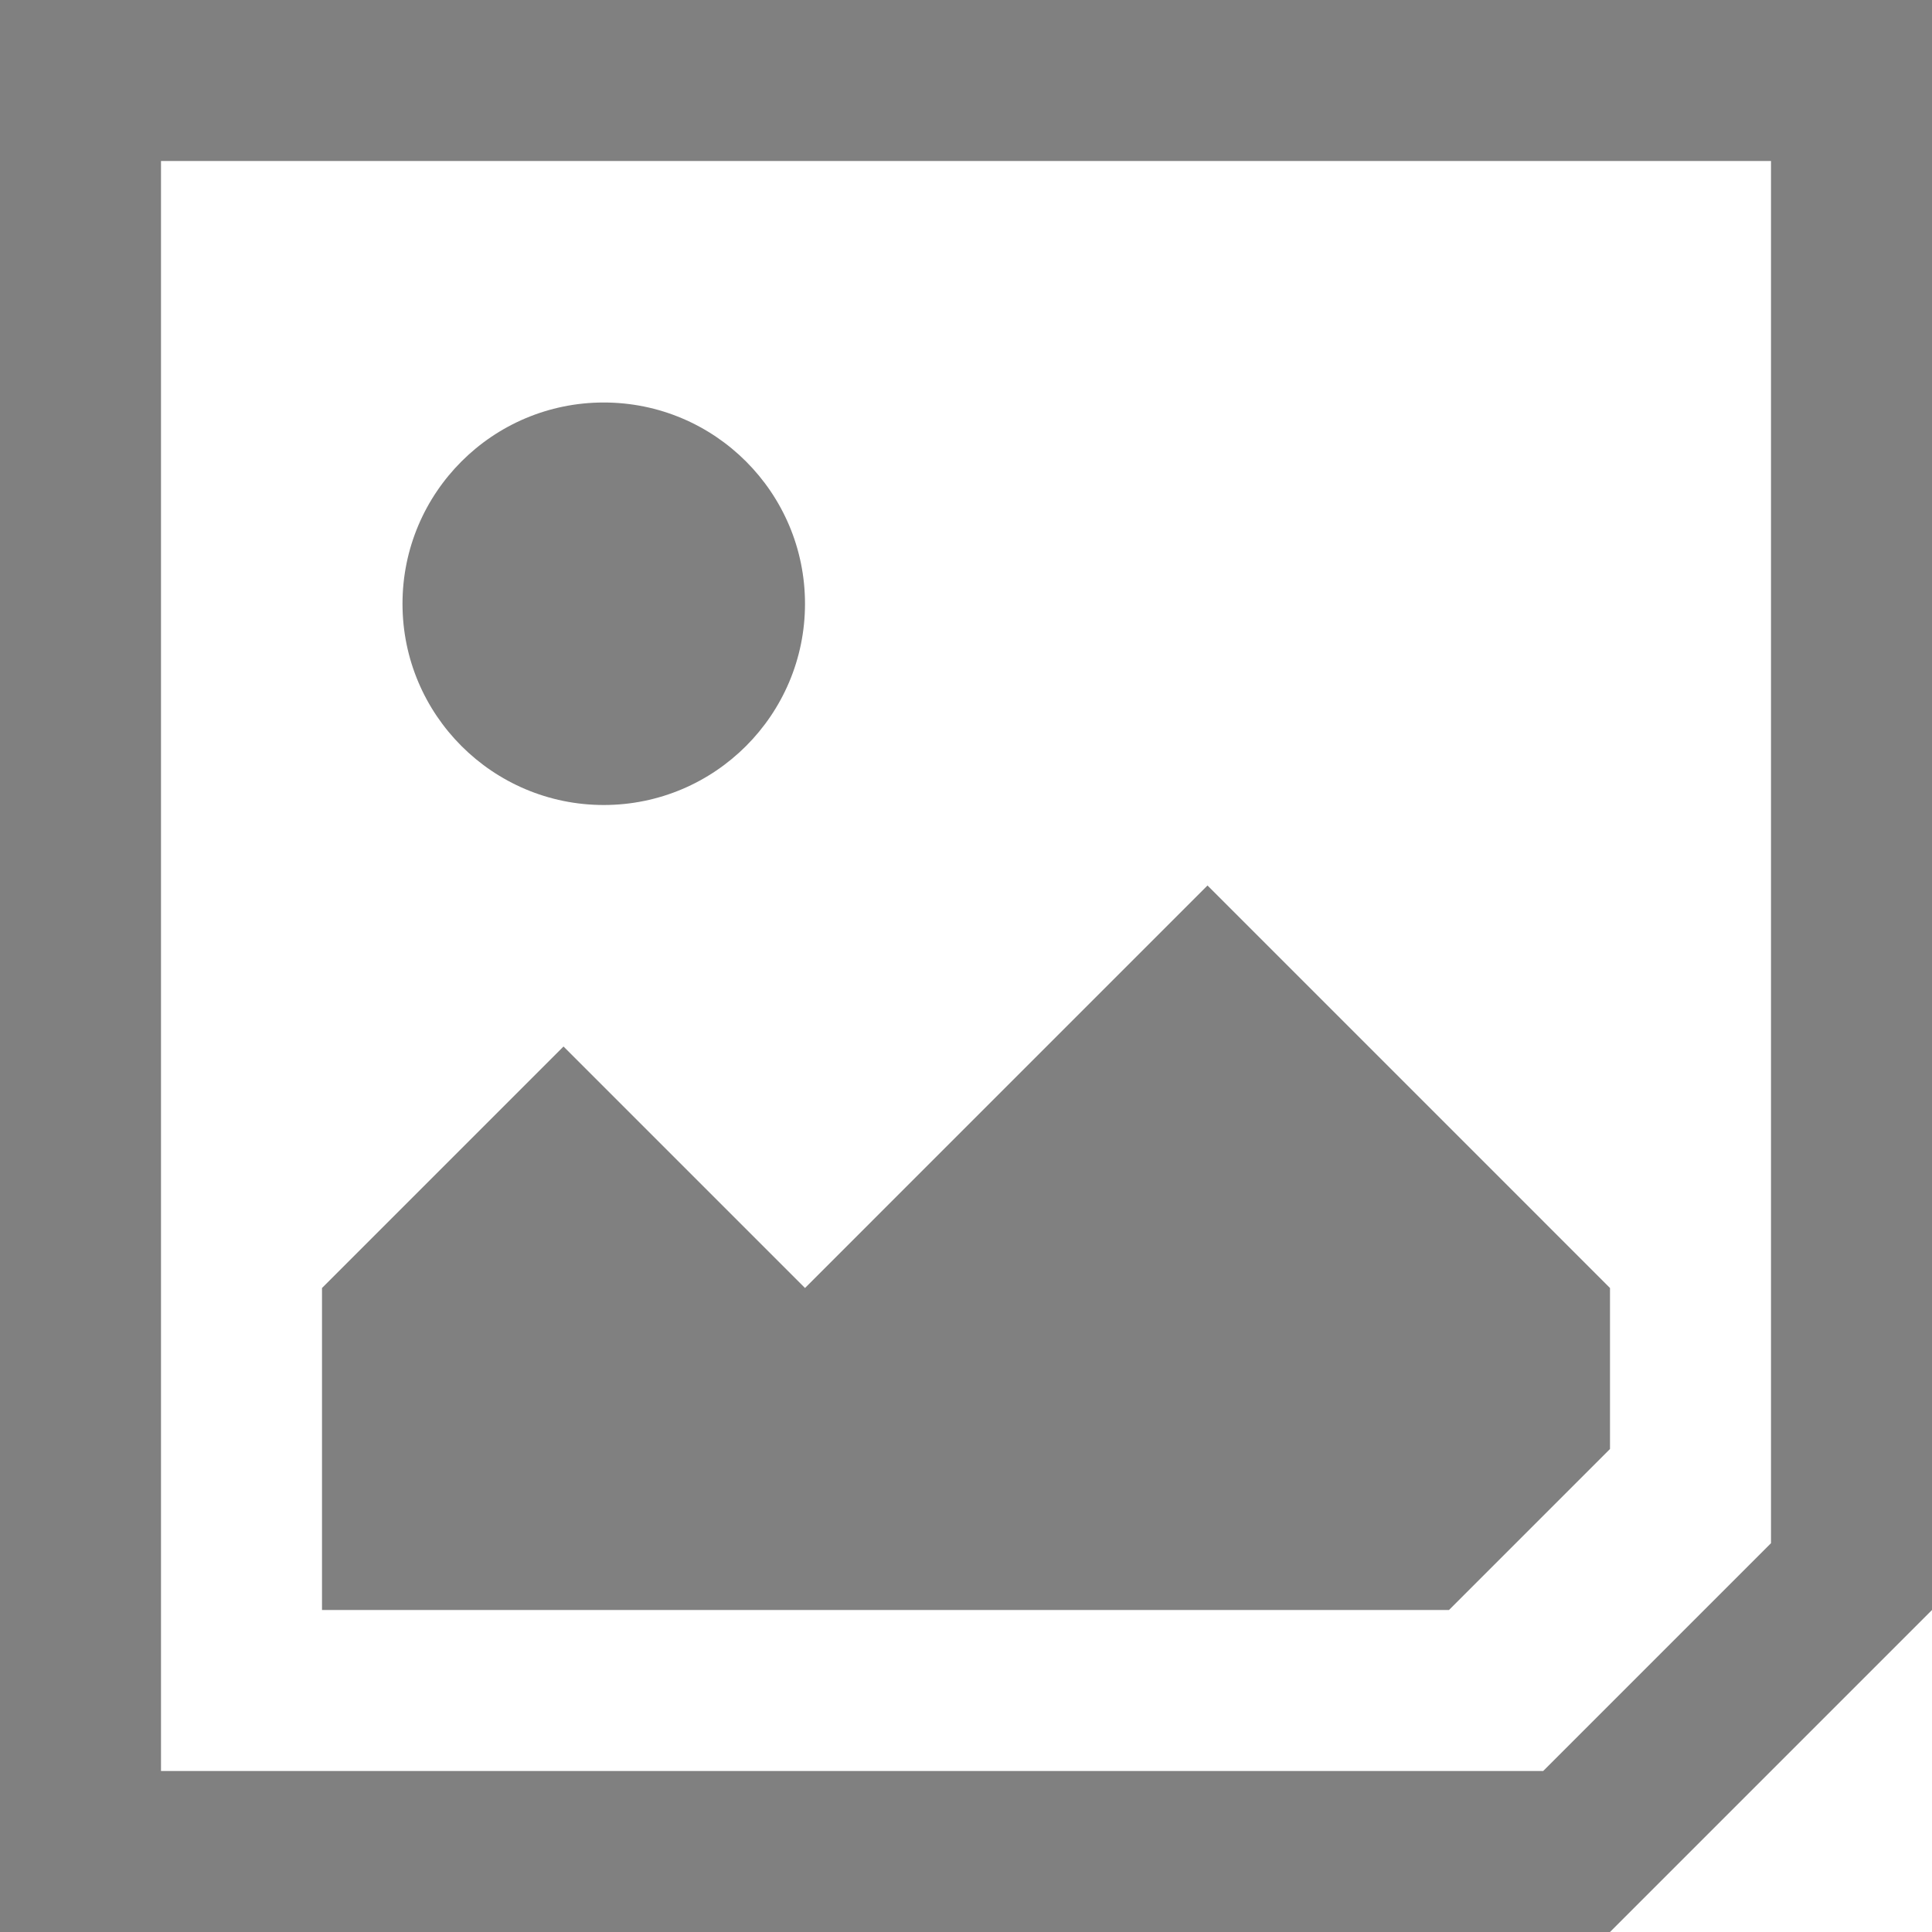
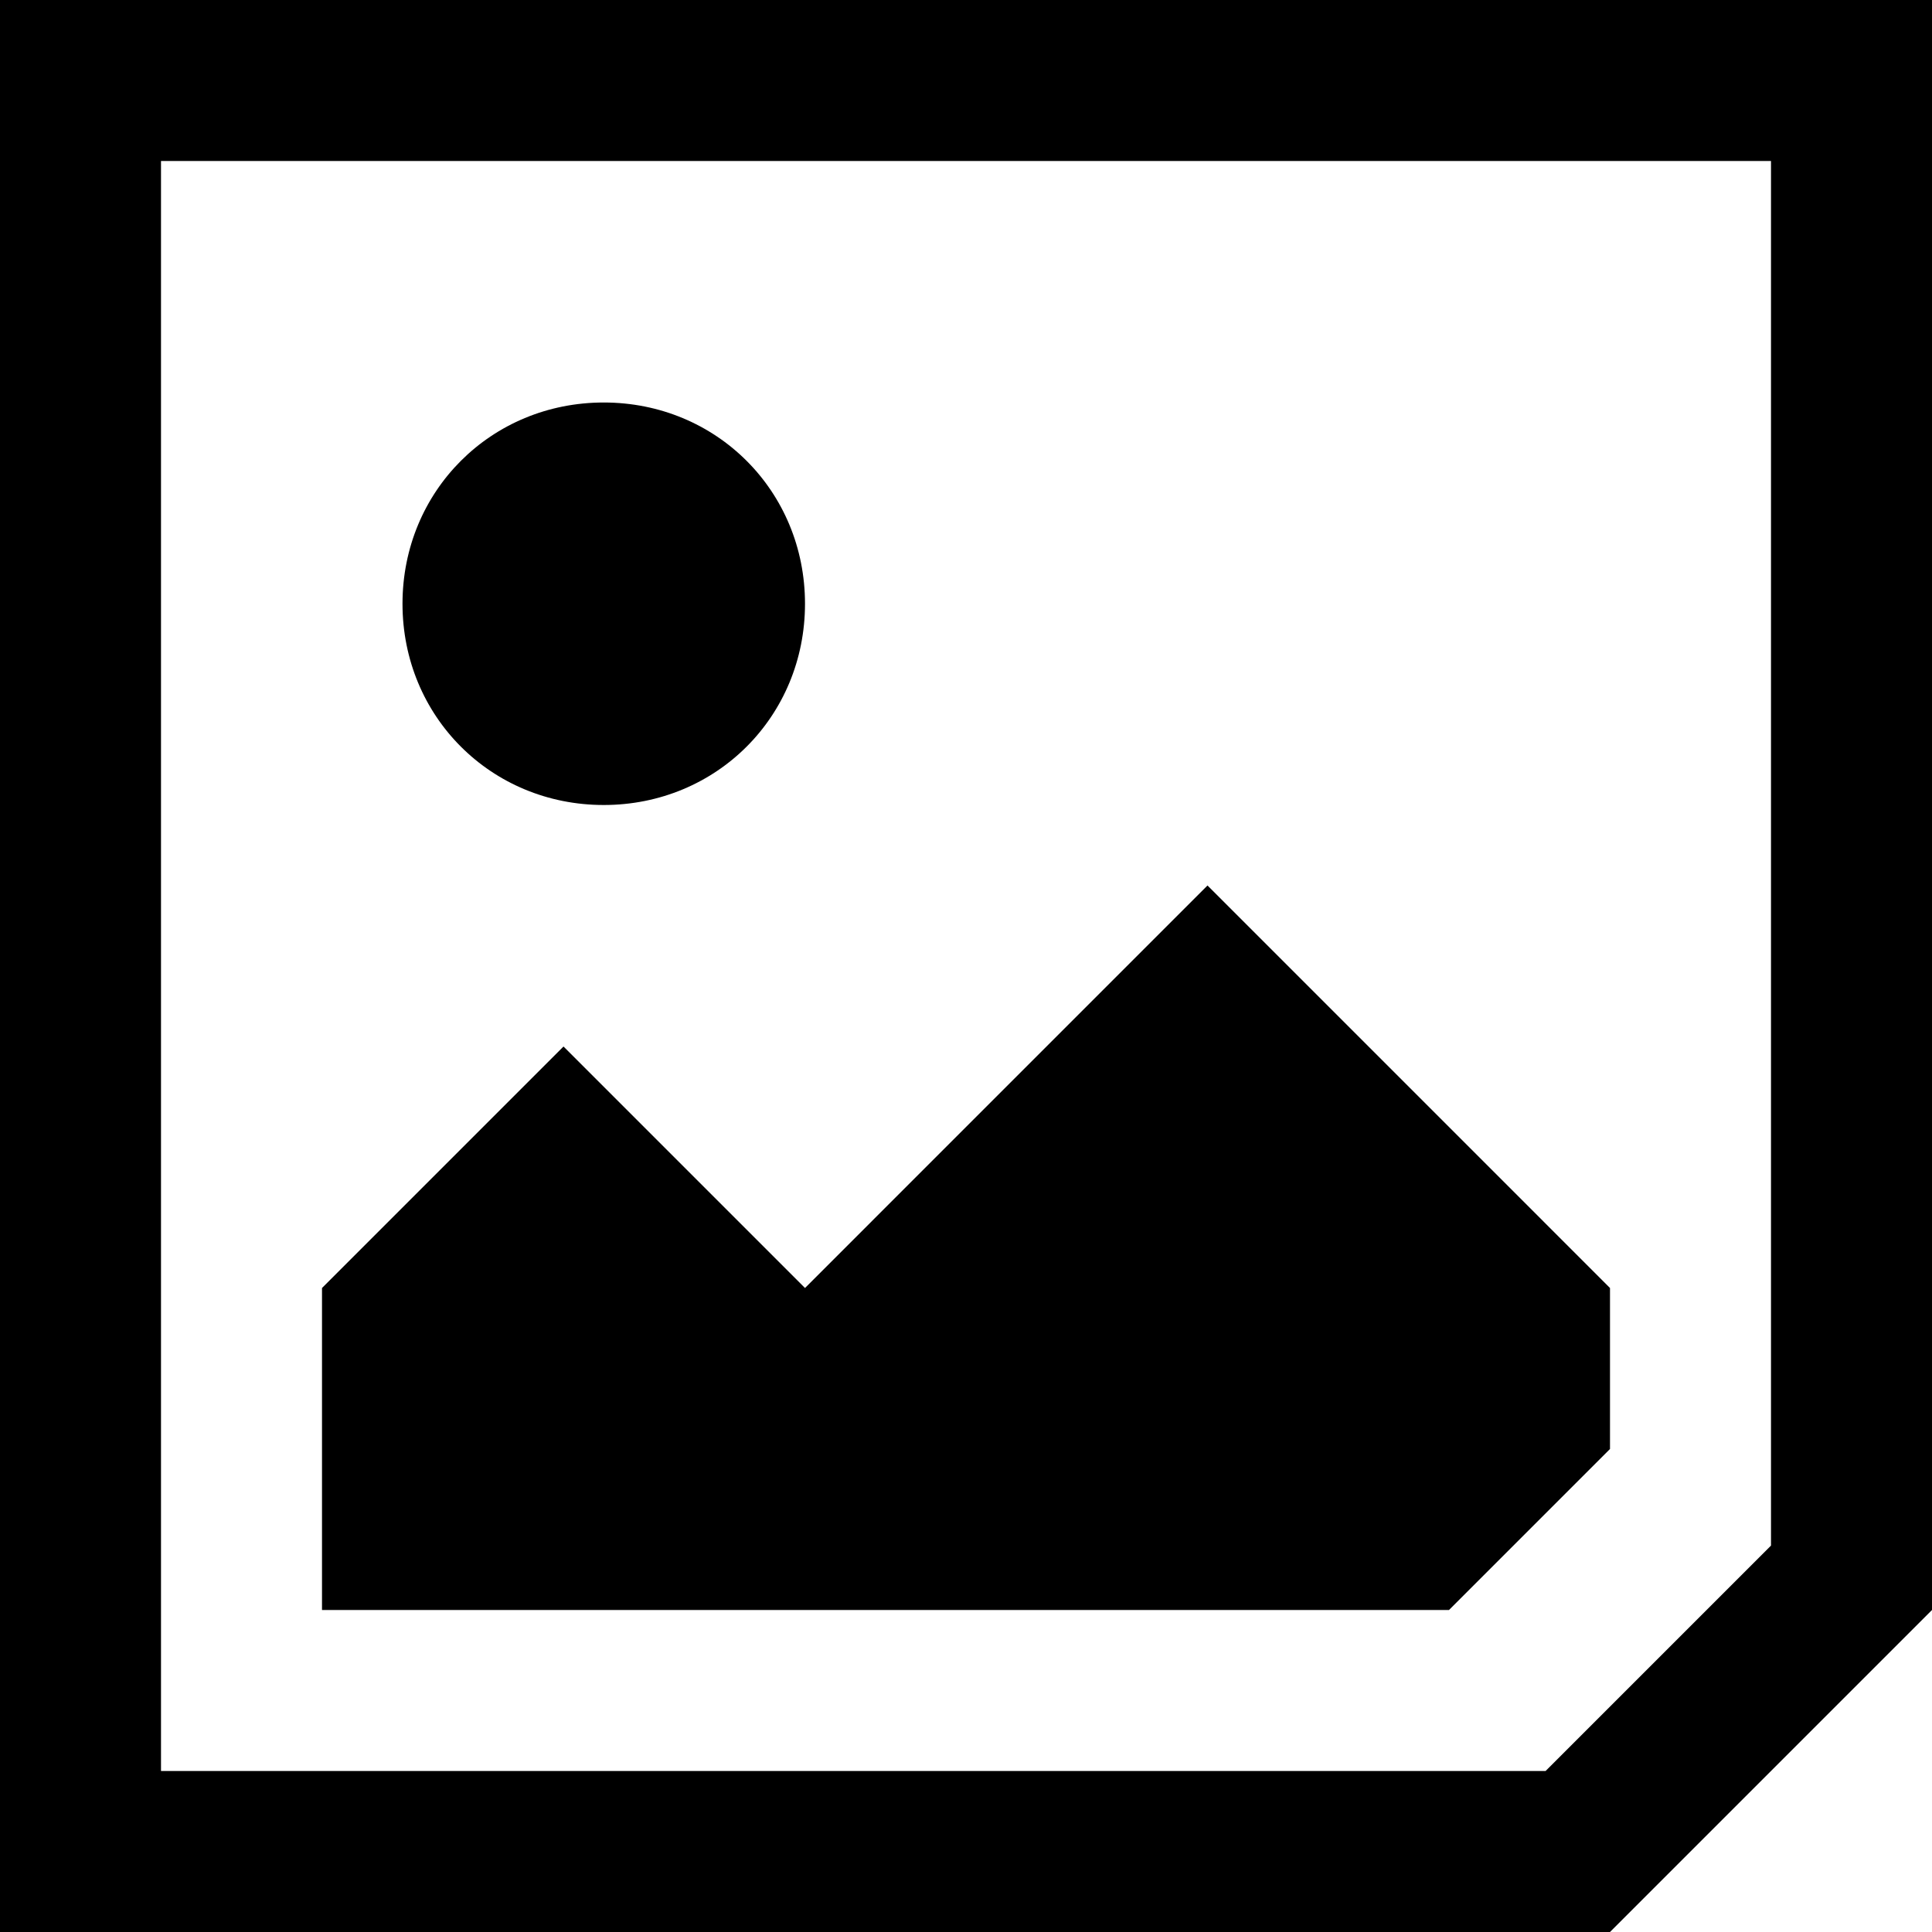
- <svg xmlns="http://www.w3.org/2000/svg" version="1.1" id="Layer_1" x="0px" y="0px" viewBox="0 0 24 24" style="enable-background:new 0 0 24 24;" xml:space="preserve">
-   <style type="text/css">
- 	.st0{fill:#808080;}
- </style>
-   <path class="st0" d="M0,0v24h20l4-4V0H0z M22,19.17L19.17,22H2V2h20V19.17z M5,7.5C5,6.12,6.12,5,7.5,5S10,6.12,10,7.5  S8.88,10,7.5,10S5,8.88,5,7.5z M18,20H4v-4l3-3l3,3l5-5l5,5v2L18,20z" />
+ <svg xmlns="http://www.w3.org/2000/svg" version="1.1" id="Layer_1" x="0px" y="0px" width="24px" height="24px" viewBox="0 0 24 24" enable-background="new 0 0 24 24" xml:space="preserve">
+   <path d="M0,0v24h20l4-4V0H0z M22,19.2L19.2,22H2V2h20V19.2z M5,7.5C5,6.1,6.1,5,7.5,5S10,6.1,10,7.5S8.9,10,7.5,10S5,8.9,5,7.5z   M18,20H4v-4l3-3l3,3l5-5l5,5v2L18,20z" />
</svg>
